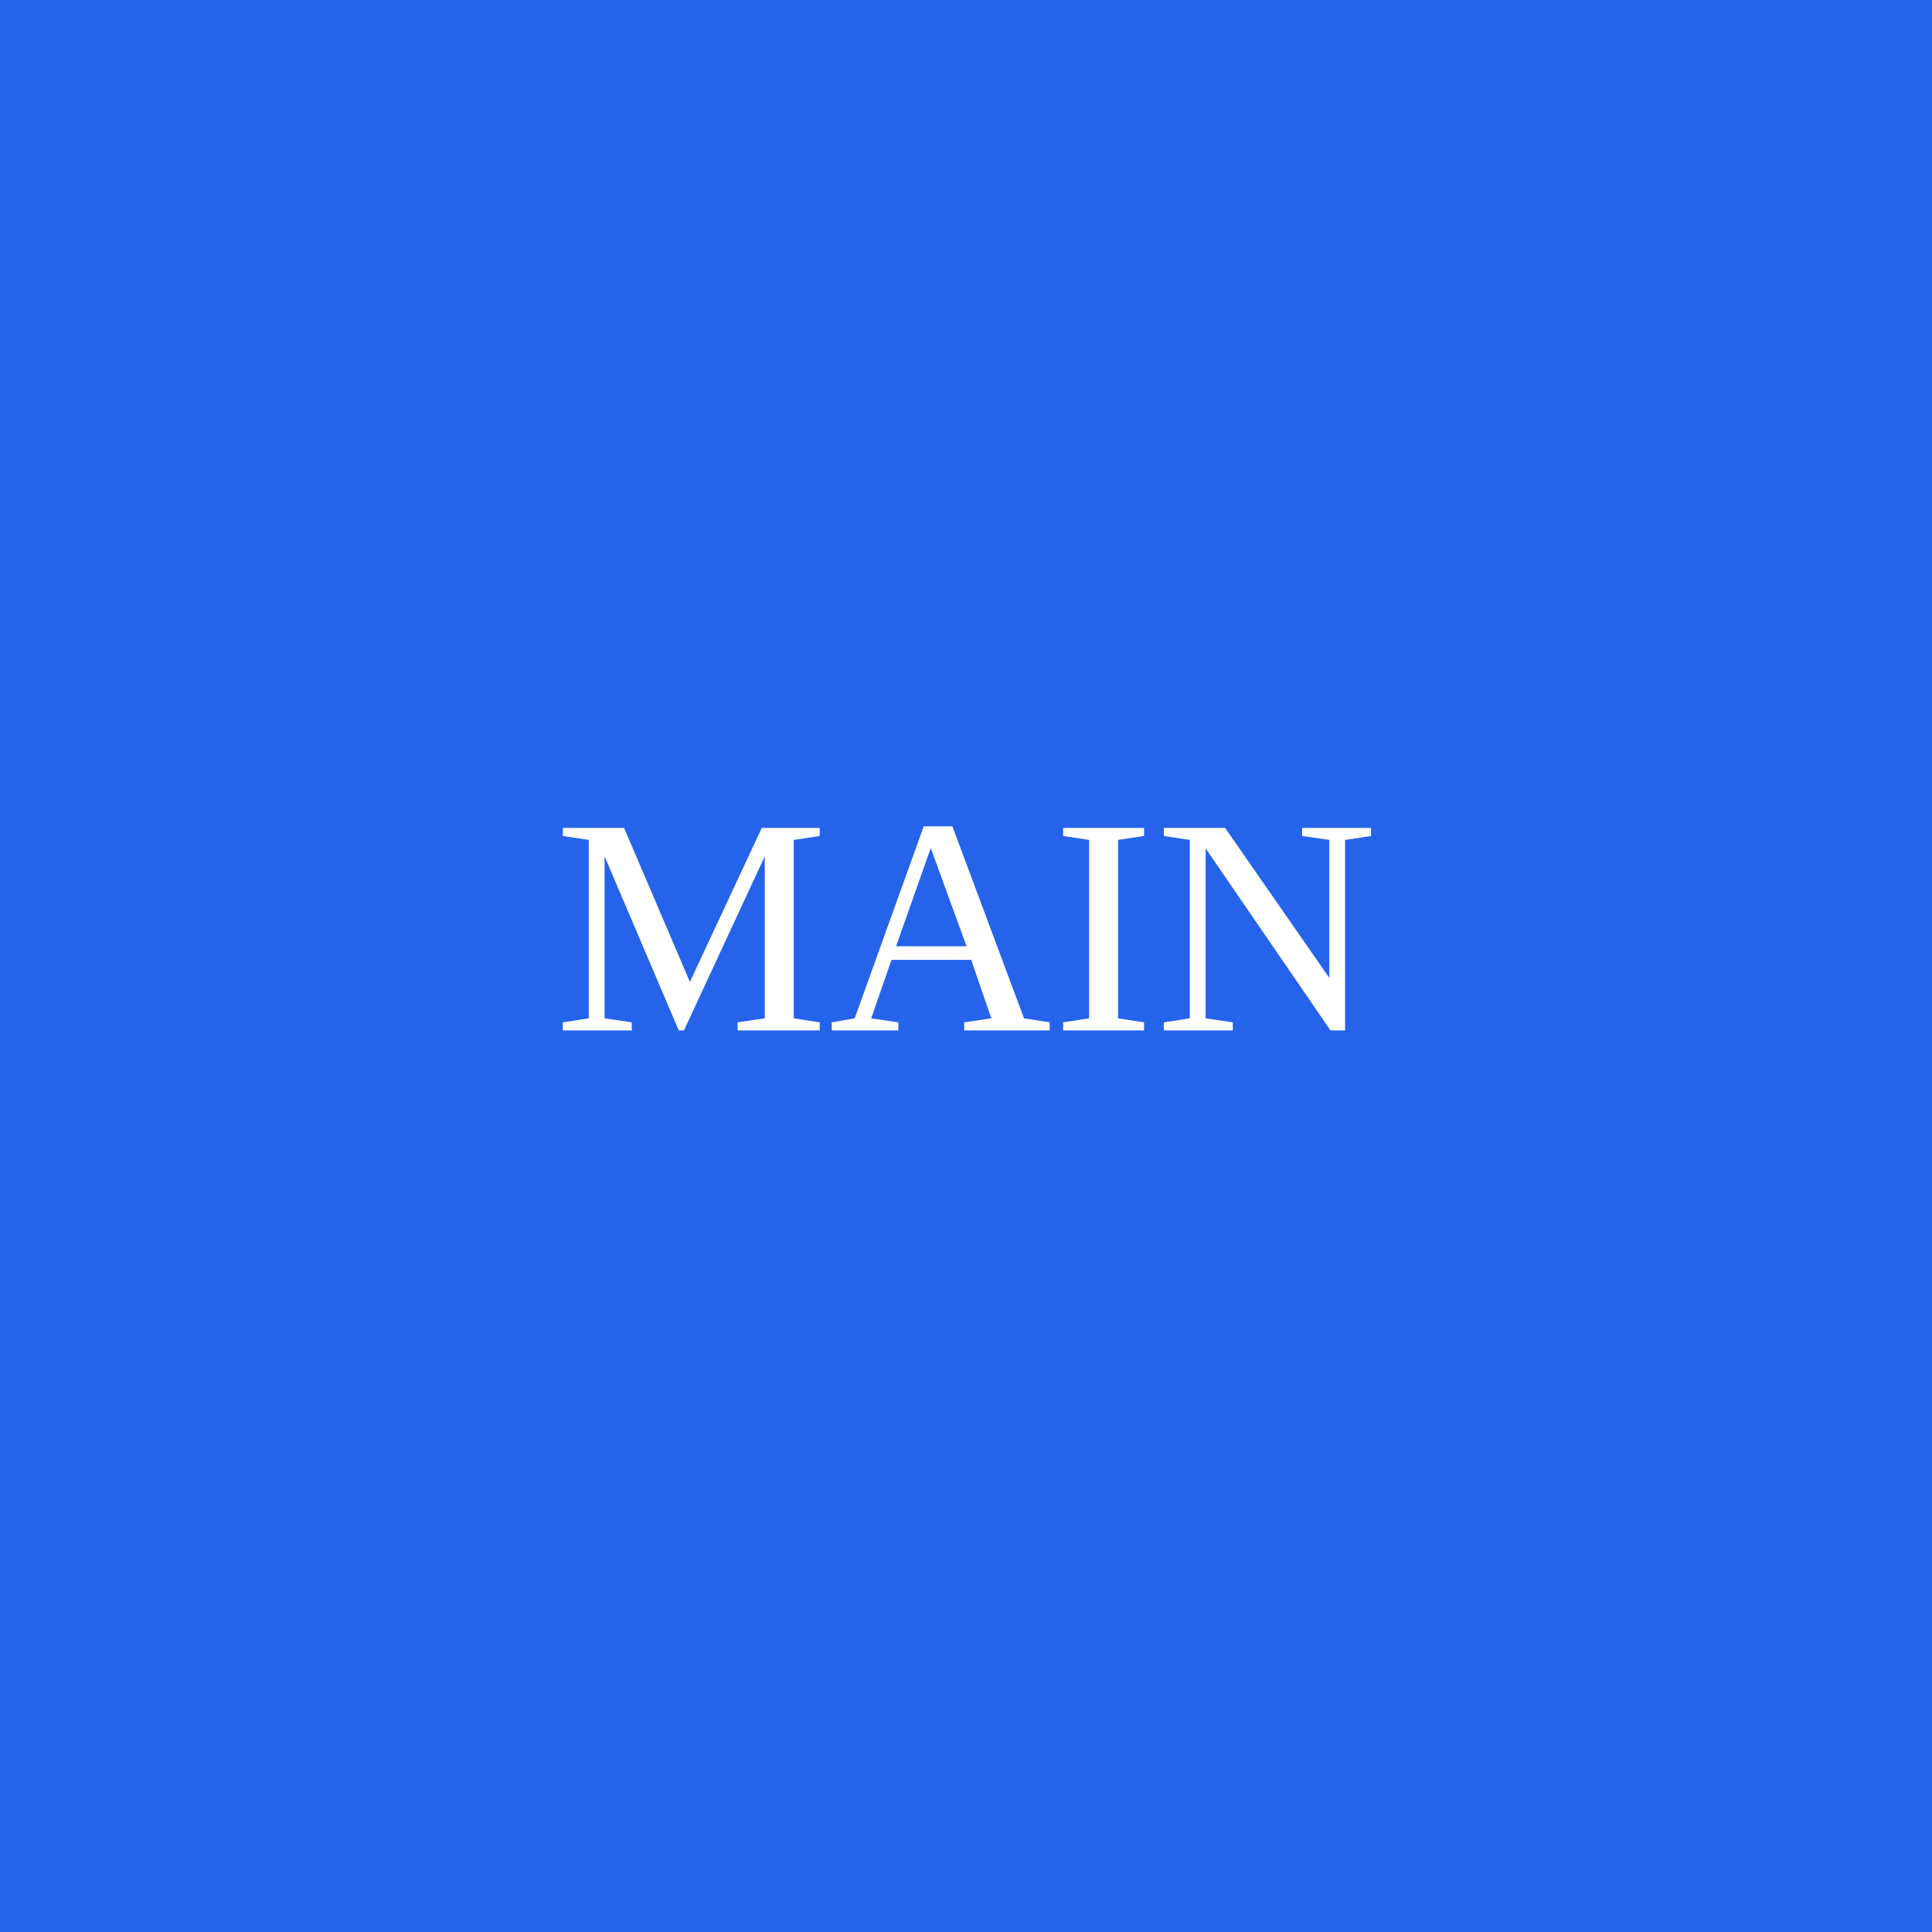
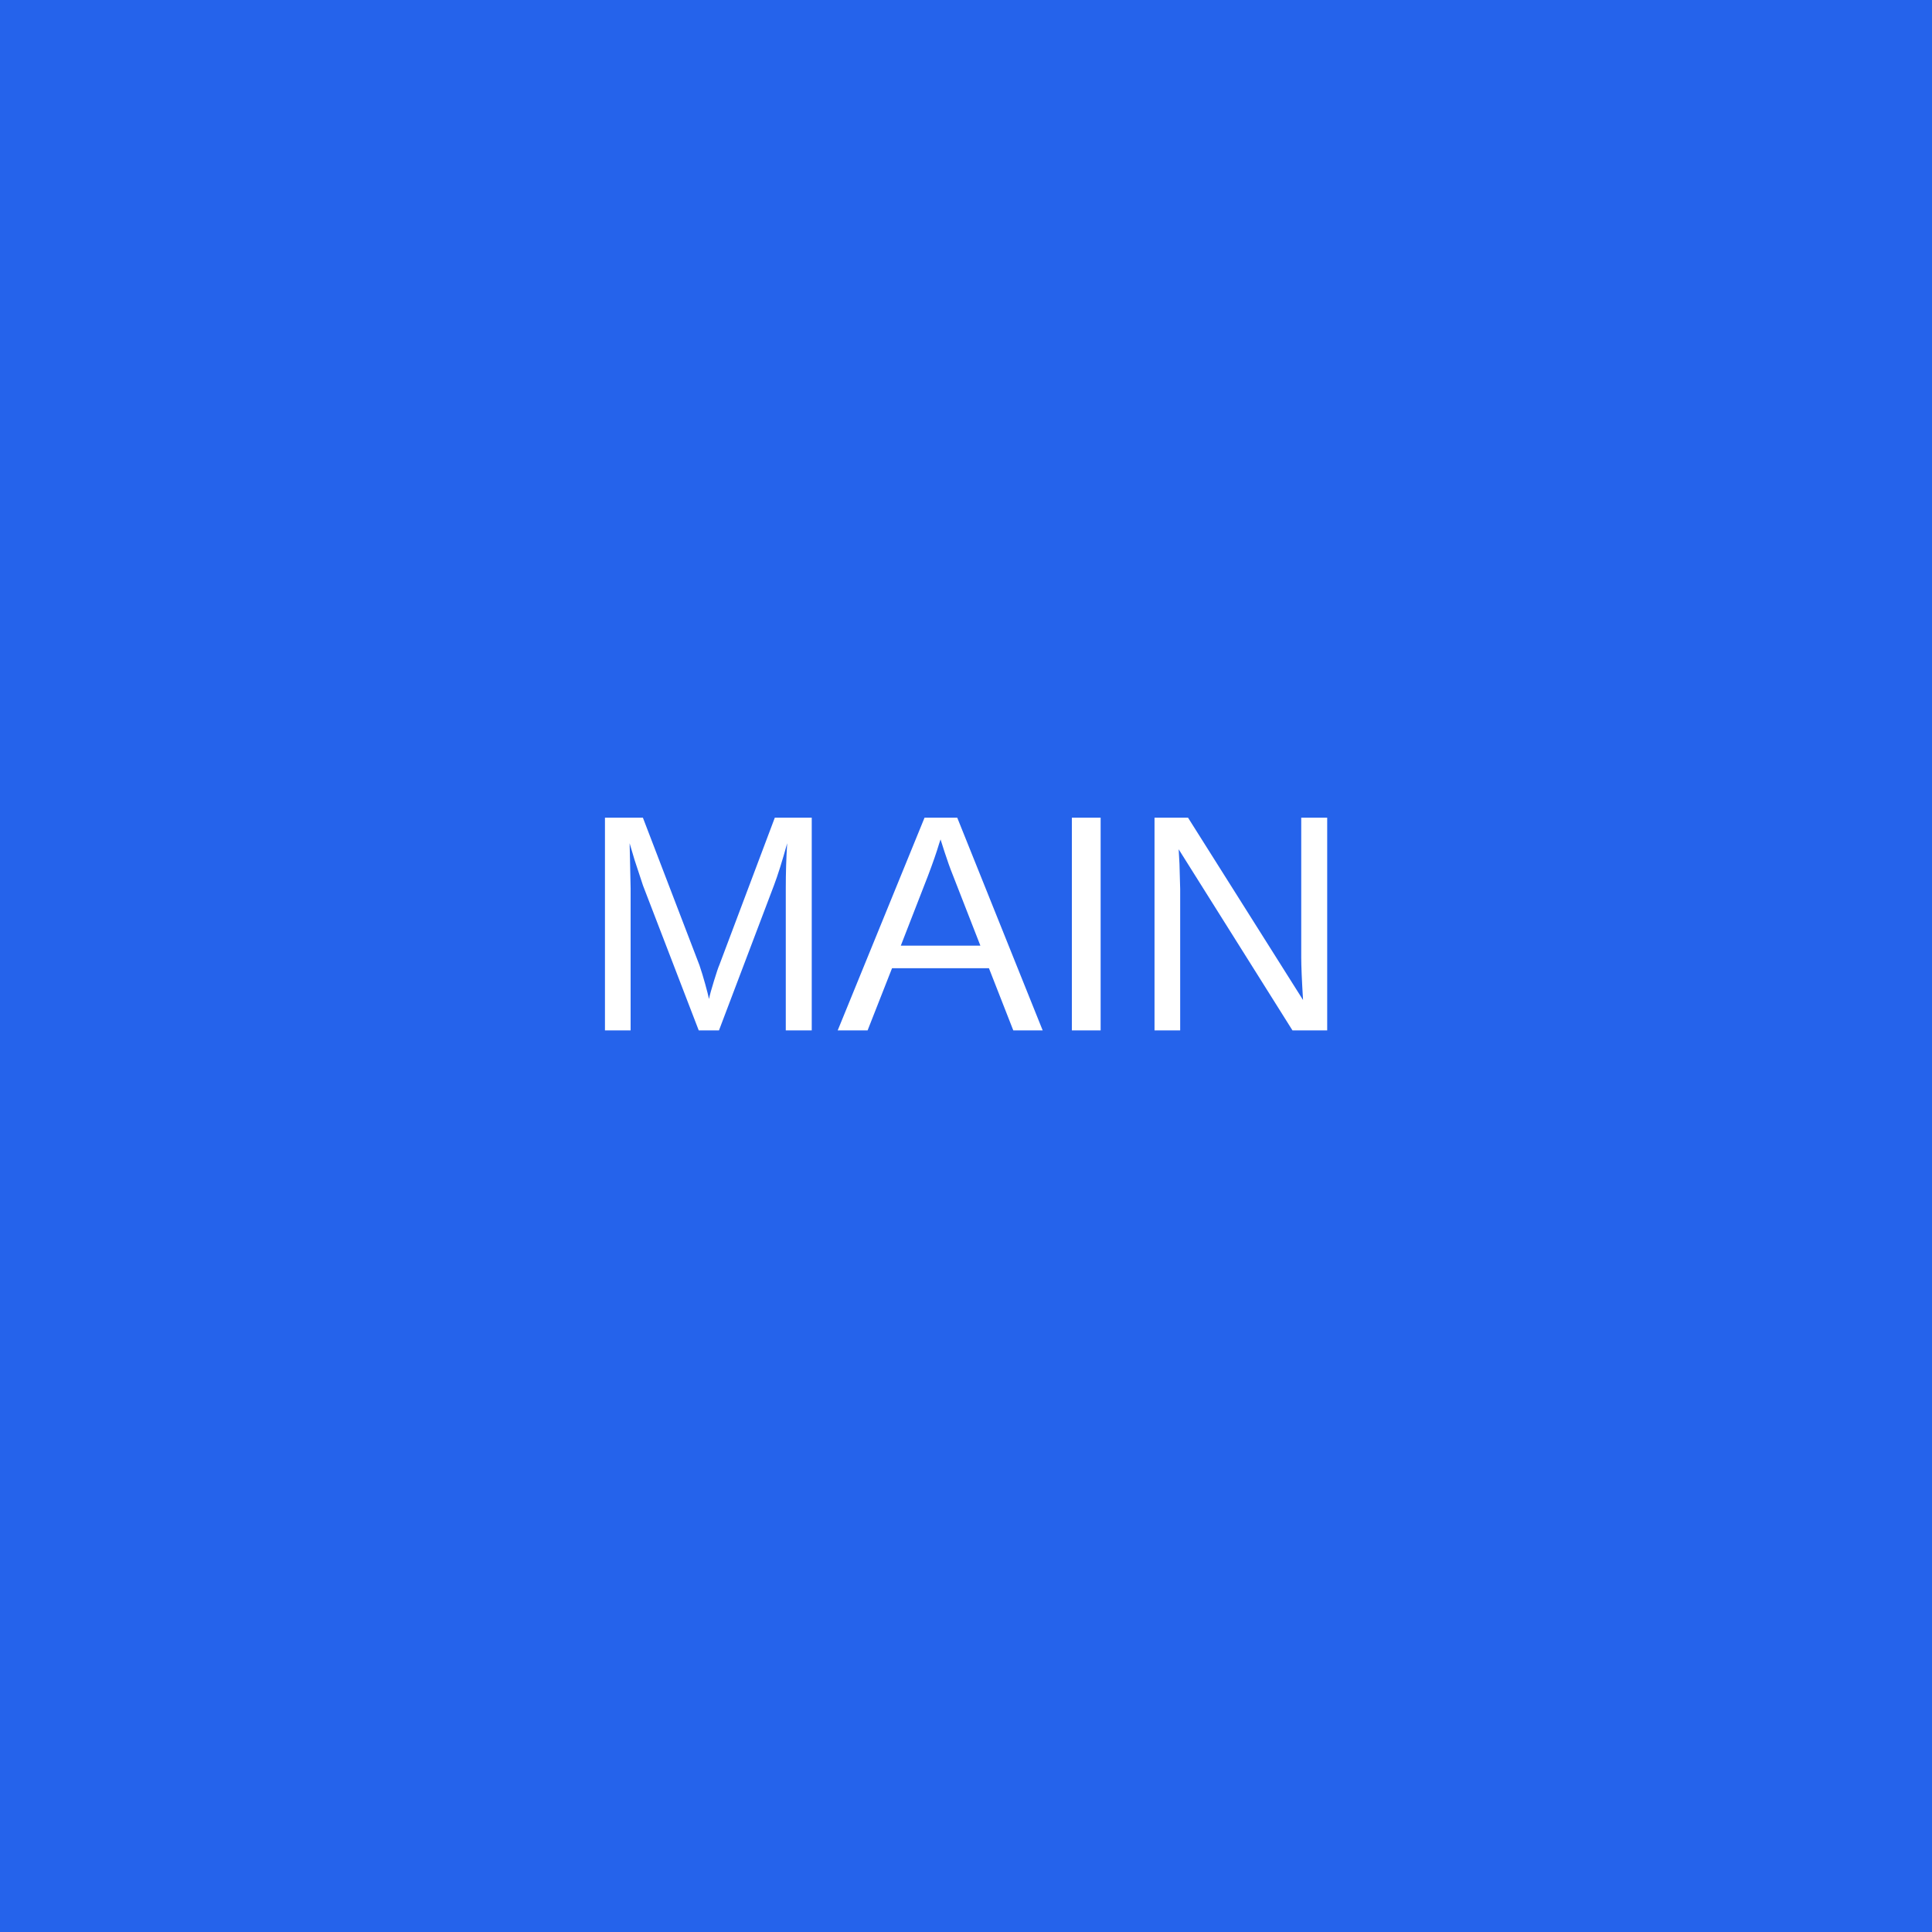
<svg xmlns="http://www.w3.org/2000/svg" width="300" height="300">
  <rect width="300" height="300" fill="#2563eb" />
-   <text x="150" y="160" font-size="48" text-anchor="middle" fill="white">MAIN</text>
+   <text x="150" y="160" font-size="48" text-anchor="middle" fill="white" font-family="Arial">MAIN</text>
</svg>
